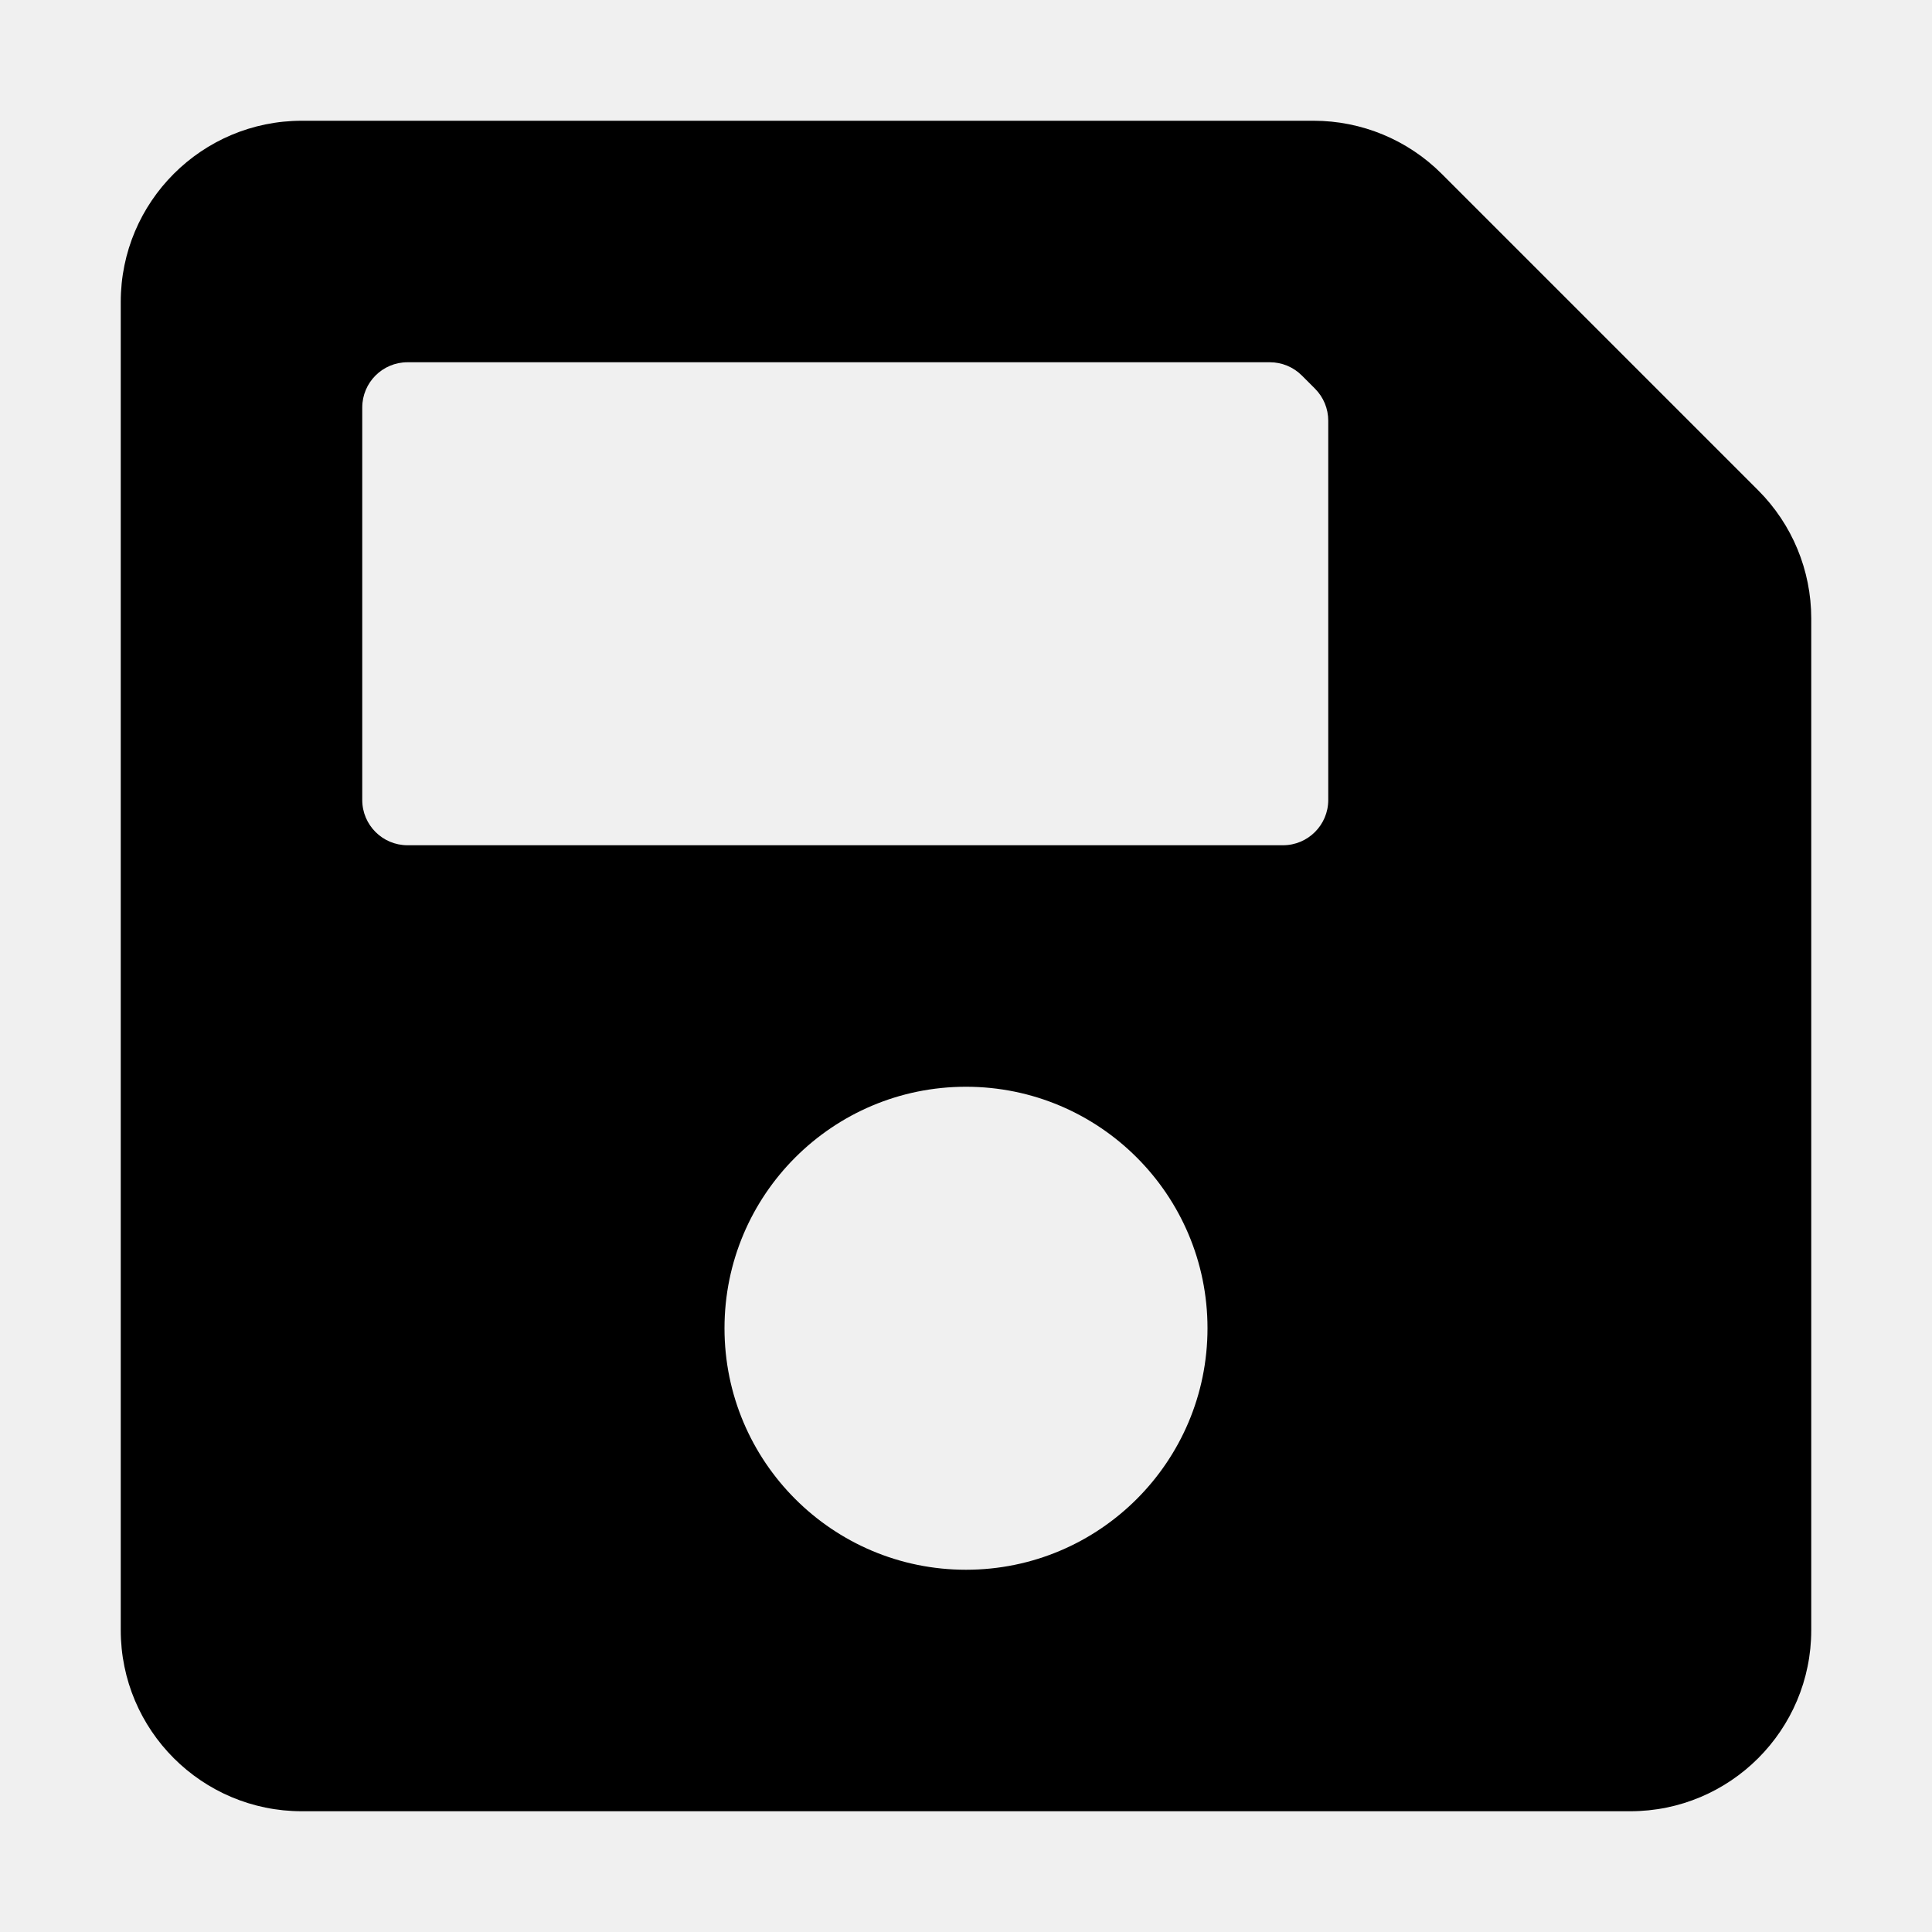
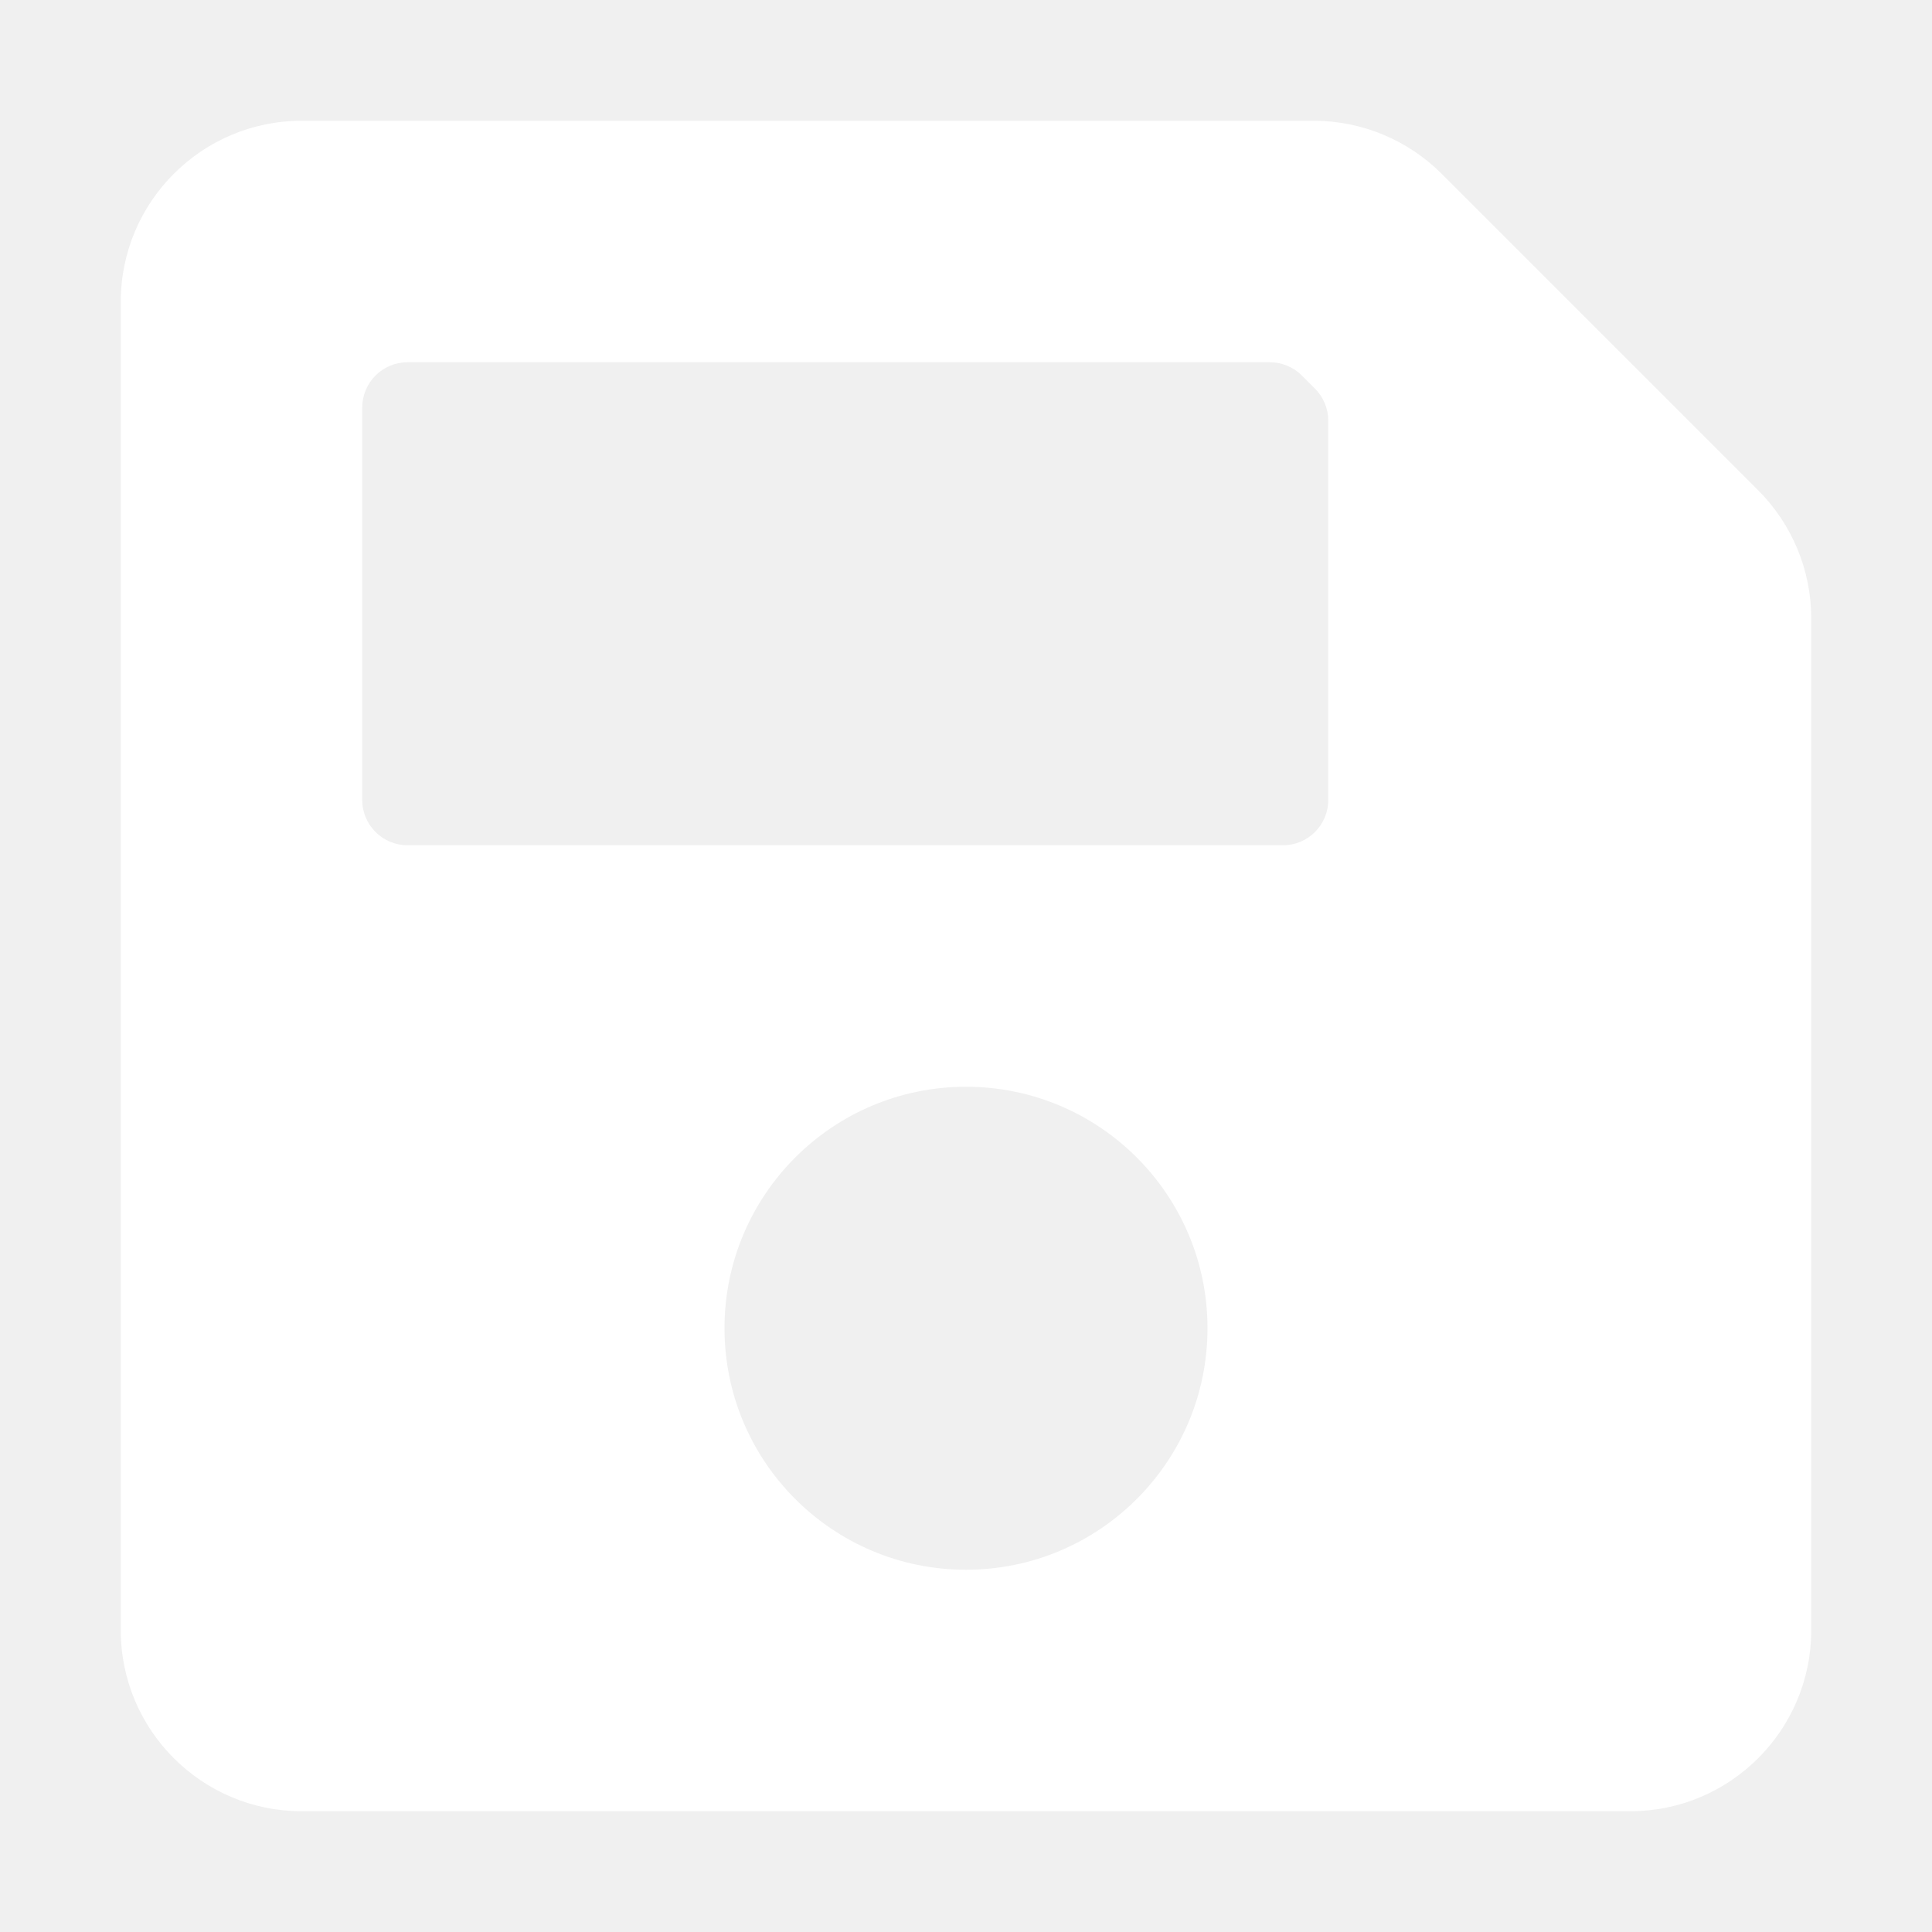
<svg xmlns="http://www.w3.org/2000/svg" class="svg-inline--fa fa-save fa-w-14" width="16" height="16" aria-hidden="true" focusable="false" data-prefix="fas" data-icon="save" role="img" viewBox="0 0 448 512" data-fa-i2svg="">
-   <path fill="currentColor" d="M433.941 129.941l-83.882-83.882A48 48 0 0 0 316.118 32H48C21.49 32 0 53.49 0 80v352c0 26.51 21.49 48 48 48h352c26.51 0 48-21.49 48-48V163.882a48 48 0 0 0-14.059-33.941zM224 416c-35.346 0-64-28.654-64-64 0-35.346 28.654-64 64-64s64 28.654 64 64c0 35.346-28.654 64-64 64zm96-304.52V212c0 6.627-5.373 12-12 12H76c-6.627 0-12-5.373-12-12V108c0-6.627 5.373-12 12-12h228.52c3.183 0 6.235 1.264 8.485 3.515l3.48 3.48A11.996 11.996 0 0 1 320 111.48z" />
+   <path fill="white" d="M433.941 129.941l-83.882-83.882A48 48 0 0 0 316.118 32H48C21.49 32 0 53.49 0 80v352c0 26.51 21.49 48 48 48h352c26.51 0 48-21.49 48-48V163.882a48 48 0 0 0-14.059-33.941zM224 416c-35.346 0-64-28.654-64-64 0-35.346 28.654-64 64-64s64 28.654 64 64c0 35.346-28.654 64-64 64zm96-304.52V212c0 6.627-5.373 12-12 12H76c-6.627 0-12-5.373-12-12V108c0-6.627 5.373-12 12-12h228.52c3.183 0 6.235 1.264 8.485 3.515l3.48 3.48A11.996 11.996 0 0 1 320 111.48z" />
</svg>
